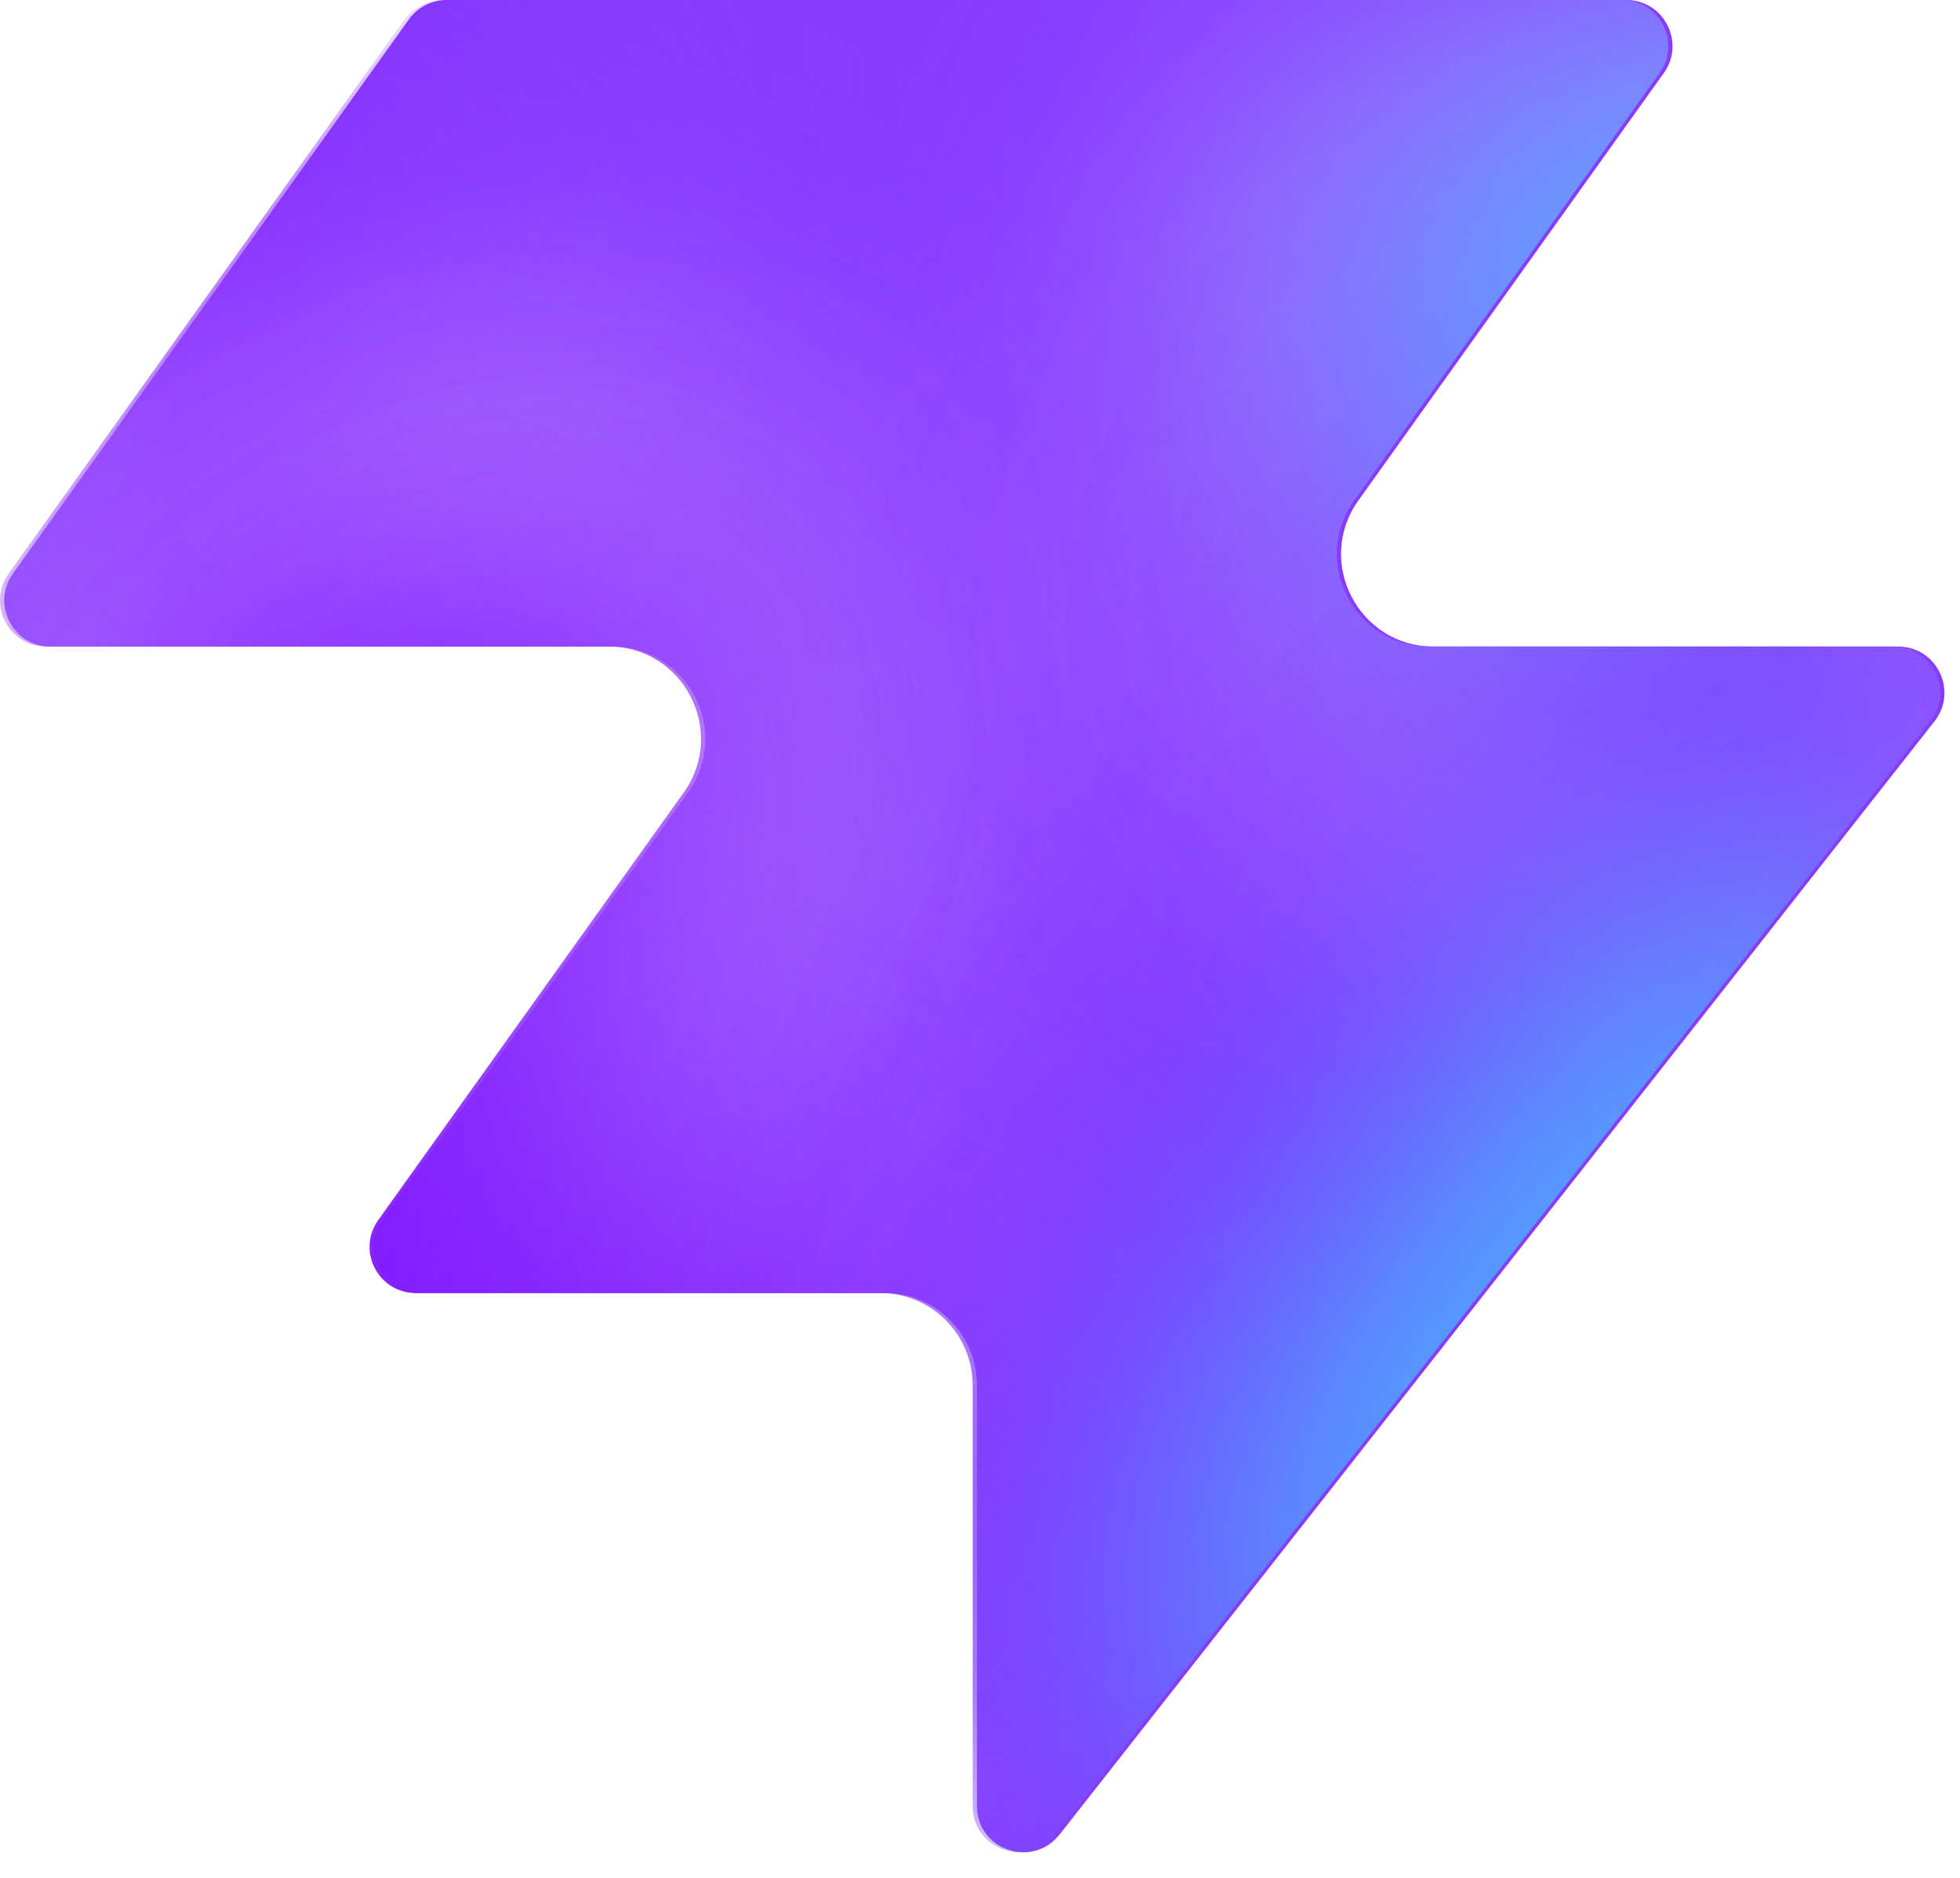
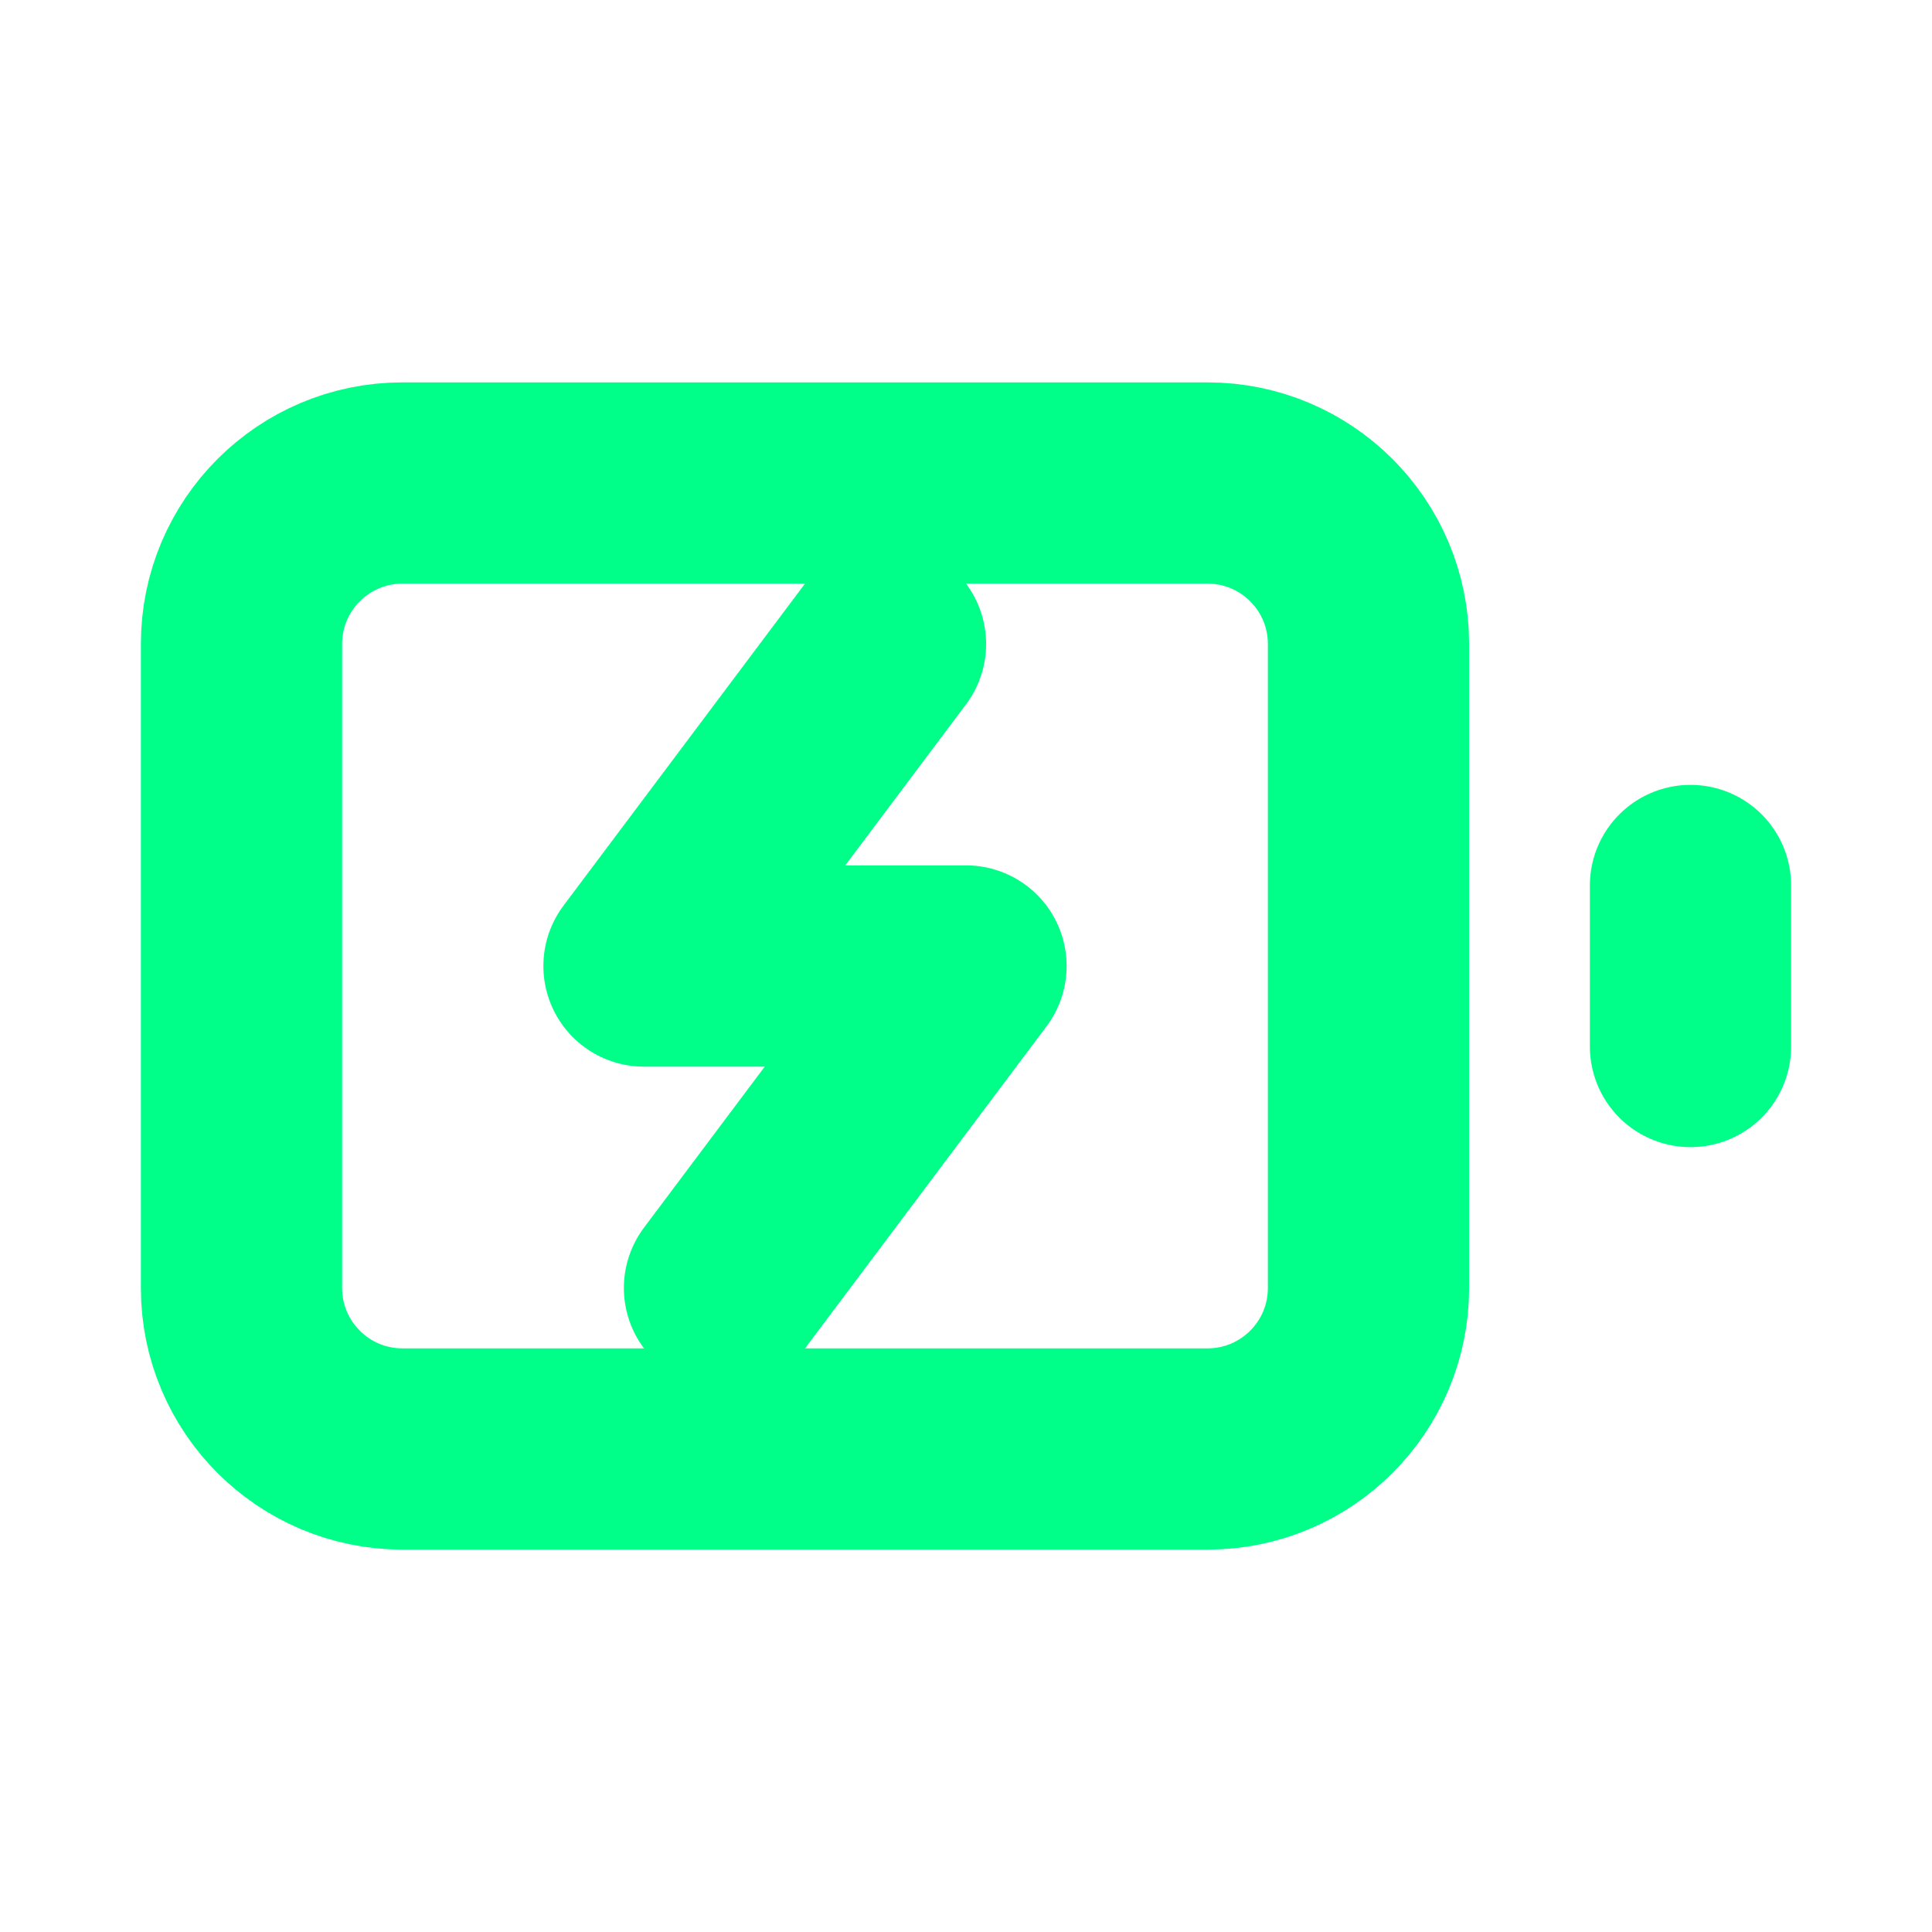
- <svg xmlns="http://www.w3.org/2000/svg" width="48" height="46" fill="none" viewBox="0 0 48 46">
-   <path fill="#863bff" d="M25.946 44.938c-.664.845-2.021.375-2.021-.698V33.937a2.26 2.26 0 0 0-2.262-2.262H10.287c-.92 0-1.456-1.04-.92-1.788l7.48-10.471c1.07-1.497 0-3.578-1.842-3.578H1.237c-.92 0-1.456-1.04-.92-1.788L10.013.474c.214-.297.556-.474.92-.474h28.894c.92 0 1.456 1.04.92 1.788l-7.48 10.471c-1.07 1.498 0 3.579 1.842 3.579h11.377c.943 0 1.473 1.088.89 1.83L25.947 44.94z" style="fill:#863bff;fill:color(display-p3 .525 .23 1);fill-opacity:1" />
-   <mask id="a" width="48" height="46" x="0" y="0" maskUnits="userSpaceOnUse" style="mask-type:alpha">
-     <path fill="#000" d="M25.842 44.938c-.664.844-2.021.375-2.021-.698V33.937a2.26 2.26 0 0 0-2.262-2.262H10.183c-.92 0-1.456-1.04-.92-1.788l7.48-10.471c1.07-1.498 0-3.579-1.842-3.579H1.133c-.92 0-1.456-1.04-.92-1.787L9.91.473c.214-.297.556-.474.92-.474h28.894c.92 0 1.456 1.04.92 1.788l-7.48 10.471c-1.07 1.498 0 3.578 1.842 3.578h11.377c.943 0 1.473 1.088.89 1.832L25.843 44.94z" style="fill:#000;fill-opacity:1" />
-   </mask>
-   <g mask="url(#a)">
-     <g filter="url(#b)">
-       <ellipse cx="5.508" cy="14.704" fill="#ede6ff" rx="5.508" ry="14.704" style="fill:#ede6ff;fill:color(display-p3 .927 .903 1);fill-opacity:1" transform="matrix(.00324 1 1 -.00324 -4.47 31.516)" />
-     </g>
-     <g filter="url(#c)">
-       <ellipse cx="10.399" cy="29.851" fill="#ede6ff" rx="10.399" ry="29.851" style="fill:#ede6ff;fill:color(display-p3 .927 .903 1);fill-opacity:1" transform="matrix(.00324 1 1 -.00324 -39.328 7.883)" />
-     </g>
-     <g filter="url(#d)">
-       <ellipse cx="5.508" cy="30.487" fill="#7e14ff" rx="5.508" ry="30.487" style="fill:#7e14ff;fill:color(display-p3 .492 .077 1);fill-opacity:1" transform="rotate(89.814 -25.913 -14.639)scale(1 -1)" />
-     </g>
-     <g filter="url(#e)">
-       <ellipse cx="5.508" cy="30.599" fill="#7e14ff" rx="5.508" ry="30.599" style="fill:#7e14ff;fill:color(display-p3 .492 .077 1);fill-opacity:1" transform="rotate(89.814 -32.644 -3.334)scale(1 -1)" />
-     </g>
-     <g filter="url(#f)">
-       <ellipse cx="5.508" cy="30.599" fill="#7e14ff" rx="5.508" ry="30.599" style="fill:#7e14ff;fill:color(display-p3 .492 .077 1);fill-opacity:1" transform="matrix(.00324 1 1 -.00324 -34.34 30.47)" />
-     </g>
-     <g filter="url(#g)">
-       <ellipse cx="14.072" cy="22.078" fill="#ede6ff" rx="14.072" ry="22.078" style="fill:#ede6ff;fill:color(display-p3 .927 .903 1);fill-opacity:1" transform="rotate(93.35 24.506 48.493)scale(-1 1)" />
-     </g>
-     <g filter="url(#h)">
-       <ellipse cx="3.47" cy="21.501" fill="#7e14ff" rx="3.47" ry="21.501" style="fill:#7e14ff;fill:color(display-p3 .492 .077 1);fill-opacity:1" transform="rotate(89.009 28.708 47.59)scale(-1 1)" />
-     </g>
-     <g filter="url(#i)">
-       <ellipse cx="3.47" cy="21.501" fill="#7e14ff" rx="3.47" ry="21.501" style="fill:#7e14ff;fill:color(display-p3 .492 .077 1);fill-opacity:1" transform="rotate(89.009 28.708 47.59)scale(-1 1)" />
-     </g>
-     <g filter="url(#j)">
-       <ellipse cx=".387" cy="8.972" fill="#7e14ff" rx="4.407" ry="29.108" style="fill:#7e14ff;fill:color(display-p3 .492 .077 1);fill-opacity:1" transform="rotate(39.51 .387 8.972)" />
-     </g>
-     <g filter="url(#k)">
-       <ellipse cx="47.523" cy="-6.092" fill="#7e14ff" rx="4.407" ry="29.108" style="fill:#7e14ff;fill:color(display-p3 .492 .077 1);fill-opacity:1" transform="rotate(37.892 47.523 -6.092)" />
-     </g>
-     <g filter="url(#l)">
-       <ellipse cx="41.412" cy="6.333" fill="#47bfff" rx="5.971" ry="9.665" style="fill:#47bfff;fill:color(display-p3 .28 .748 1);fill-opacity:1" transform="rotate(37.892 41.412 6.333)" />
-     </g>
-     <g filter="url(#m)">
-       <ellipse cx="-1.879" cy="38.332" fill="#7e14ff" rx="4.407" ry="29.108" style="fill:#7e14ff;fill:color(display-p3 .492 .077 1);fill-opacity:1" transform="rotate(37.892 -1.88 38.332)" />
-     </g>
-     <g filter="url(#n)">
-       <ellipse cx="-1.879" cy="38.332" fill="#7e14ff" rx="4.407" ry="29.108" style="fill:#7e14ff;fill:color(display-p3 .492 .077 1);fill-opacity:1" transform="rotate(37.892 -1.88 38.332)" />
-     </g>
-     <g filter="url(#o)">
-       <ellipse cx="35.651" cy="29.907" fill="#7e14ff" rx="4.407" ry="29.108" style="fill:#7e14ff;fill:color(display-p3 .492 .077 1);fill-opacity:1" transform="rotate(37.892 35.651 29.907)" />
-     </g>
-     <g filter="url(#p)">
-       <ellipse cx="38.418" cy="32.4" fill="#47bfff" rx="5.971" ry="15.297" style="fill:#47bfff;fill:color(display-p3 .28 .748 1);fill-opacity:1" transform="rotate(37.892 38.418 32.4)" />
-     </g>
-   </g>
-   <defs>
-     <filter id="b" width="60.045" height="41.654" x="-19.77" y="16.149" color-interpolation-filters="sRGB" filterUnits="userSpaceOnUse">
-       <feFlood flood-opacity="0" result="BackgroundImageFix" />
-       <feBlend in="SourceGraphic" in2="BackgroundImageFix" result="shape" />
-       <feGaussianBlur result="effect1_foregroundBlur_2002_17158" stdDeviation="7.659" />
-     </filter>
-     <filter id="c" width="90.34" height="51.437" x="-54.613" y="-7.533" color-interpolation-filters="sRGB" filterUnits="userSpaceOnUse">
-       <feFlood flood-opacity="0" result="BackgroundImageFix" />
-       <feBlend in="SourceGraphic" in2="BackgroundImageFix" result="shape" />
-       <feGaussianBlur result="effect1_foregroundBlur_2002_17158" stdDeviation="7.659" />
-     </filter>
-     <filter id="d" width="79.355" height="29.4" x="-49.64" y="2.03" color-interpolation-filters="sRGB" filterUnits="userSpaceOnUse">
-       <feFlood flood-opacity="0" result="BackgroundImageFix" />
-       <feBlend in="SourceGraphic" in2="BackgroundImageFix" result="shape" />
-       <feGaussianBlur result="effect1_foregroundBlur_2002_17158" stdDeviation="4.596" />
-     </filter>
-     <filter id="e" width="79.579" height="29.4" x="-45.045" y="20.029" color-interpolation-filters="sRGB" filterUnits="userSpaceOnUse">
-       <feFlood flood-opacity="0" result="BackgroundImageFix" />
-       <feBlend in="SourceGraphic" in2="BackgroundImageFix" result="shape" />
-       <feGaussianBlur result="effect1_foregroundBlur_2002_17158" stdDeviation="4.596" />
-     </filter>
-     <filter id="f" width="79.579" height="29.4" x="-43.513" y="21.178" color-interpolation-filters="sRGB" filterUnits="userSpaceOnUse">
-       <feFlood flood-opacity="0" result="BackgroundImageFix" />
-       <feBlend in="SourceGraphic" in2="BackgroundImageFix" result="shape" />
-       <feGaussianBlur result="effect1_foregroundBlur_2002_17158" stdDeviation="4.596" />
-     </filter>
-     <filter id="g" width="74.749" height="58.852" x="15.756" y="-17.901" color-interpolation-filters="sRGB" filterUnits="userSpaceOnUse">
-       <feFlood flood-opacity="0" result="BackgroundImageFix" />
-       <feBlend in="SourceGraphic" in2="BackgroundImageFix" result="shape" />
-       <feGaussianBlur result="effect1_foregroundBlur_2002_17158" stdDeviation="7.659" />
-     </filter>
-     <filter id="h" width="61.377" height="25.362" x="23.548" y="2.284" color-interpolation-filters="sRGB" filterUnits="userSpaceOnUse">
-       <feFlood flood-opacity="0" result="BackgroundImageFix" />
-       <feBlend in="SourceGraphic" in2="BackgroundImageFix" result="shape" />
-       <feGaussianBlur result="effect1_foregroundBlur_2002_17158" stdDeviation="4.596" />
-     </filter>
-     <filter id="i" width="61.377" height="25.362" x="23.548" y="2.284" color-interpolation-filters="sRGB" filterUnits="userSpaceOnUse">
-       <feFlood flood-opacity="0" result="BackgroundImageFix" />
-       <feBlend in="SourceGraphic" in2="BackgroundImageFix" result="shape" />
-       <feGaussianBlur result="effect1_foregroundBlur_2002_17158" stdDeviation="4.596" />
-     </filter>
-     <filter id="j" width="56.045" height="63.649" x="-27.636" y="-22.853" color-interpolation-filters="sRGB" filterUnits="userSpaceOnUse">
-       <feFlood flood-opacity="0" result="BackgroundImageFix" />
-       <feBlend in="SourceGraphic" in2="BackgroundImageFix" result="shape" />
-       <feGaussianBlur result="effect1_foregroundBlur_2002_17158" stdDeviation="4.596" />
-     </filter>
-     <filter id="k" width="54.814" height="64.646" x="20.116" y="-38.415" color-interpolation-filters="sRGB" filterUnits="userSpaceOnUse">
-       <feFlood flood-opacity="0" result="BackgroundImageFix" />
-       <feBlend in="SourceGraphic" in2="BackgroundImageFix" result="shape" />
-       <feGaussianBlur result="effect1_foregroundBlur_2002_17158" stdDeviation="4.596" />
-     </filter>
-     <filter id="l" width="33.541" height="35.313" x="24.641" y="-11.323" color-interpolation-filters="sRGB" filterUnits="userSpaceOnUse">
-       <feFlood flood-opacity="0" result="BackgroundImageFix" />
-       <feBlend in="SourceGraphic" in2="BackgroundImageFix" result="shape" />
-       <feGaussianBlur result="effect1_foregroundBlur_2002_17158" stdDeviation="4.596" />
-     </filter>
-     <filter id="m" width="54.814" height="64.646" x="-29.286" y="6.009" color-interpolation-filters="sRGB" filterUnits="userSpaceOnUse">
-       <feFlood flood-opacity="0" result="BackgroundImageFix" />
-       <feBlend in="SourceGraphic" in2="BackgroundImageFix" result="shape" />
-       <feGaussianBlur result="effect1_foregroundBlur_2002_17158" stdDeviation="4.596" />
-     </filter>
-     <filter id="n" width="54.814" height="64.646" x="-29.286" y="6.009" color-interpolation-filters="sRGB" filterUnits="userSpaceOnUse">
-       <feFlood flood-opacity="0" result="BackgroundImageFix" />
-       <feBlend in="SourceGraphic" in2="BackgroundImageFix" result="shape" />
-       <feGaussianBlur result="effect1_foregroundBlur_2002_17158" stdDeviation="4.596" />
-     </filter>
-     <filter id="o" width="54.814" height="64.646" x="8.244" y="-2.416" color-interpolation-filters="sRGB" filterUnits="userSpaceOnUse">
-       <feFlood flood-opacity="0" result="BackgroundImageFix" />
-       <feBlend in="SourceGraphic" in2="BackgroundImageFix" result="shape" />
-       <feGaussianBlur result="effect1_foregroundBlur_2002_17158" stdDeviation="4.596" />
-     </filter>
-     <filter id="p" width="39.409" height="43.623" x="18.713" y="10.588" color-interpolation-filters="sRGB" filterUnits="userSpaceOnUse">
-       <feFlood flood-opacity="0" result="BackgroundImageFix" />
-       <feBlend in="SourceGraphic" in2="BackgroundImageFix" result="shape" />
-       <feGaussianBlur result="effect1_foregroundBlur_2002_17158" stdDeviation="4.596" />
-     </filter>
-   </defs>
+ <svg xmlns="http://www.w3.org/2000/svg" viewBox="0 0 24 24" fill="none" stroke="#00ff88" stroke-width="2.5" stroke-linecap="round" stroke-linejoin="round">
+   <rect x="3" y="6" width="14" height="12" rx="2" ry="2" />
+   <line x1="21" y1="11" x2="21" y2="13" />
+   <path d="m11 8-3 4h4l-3 4" fill="#00ff88" />
</svg>
